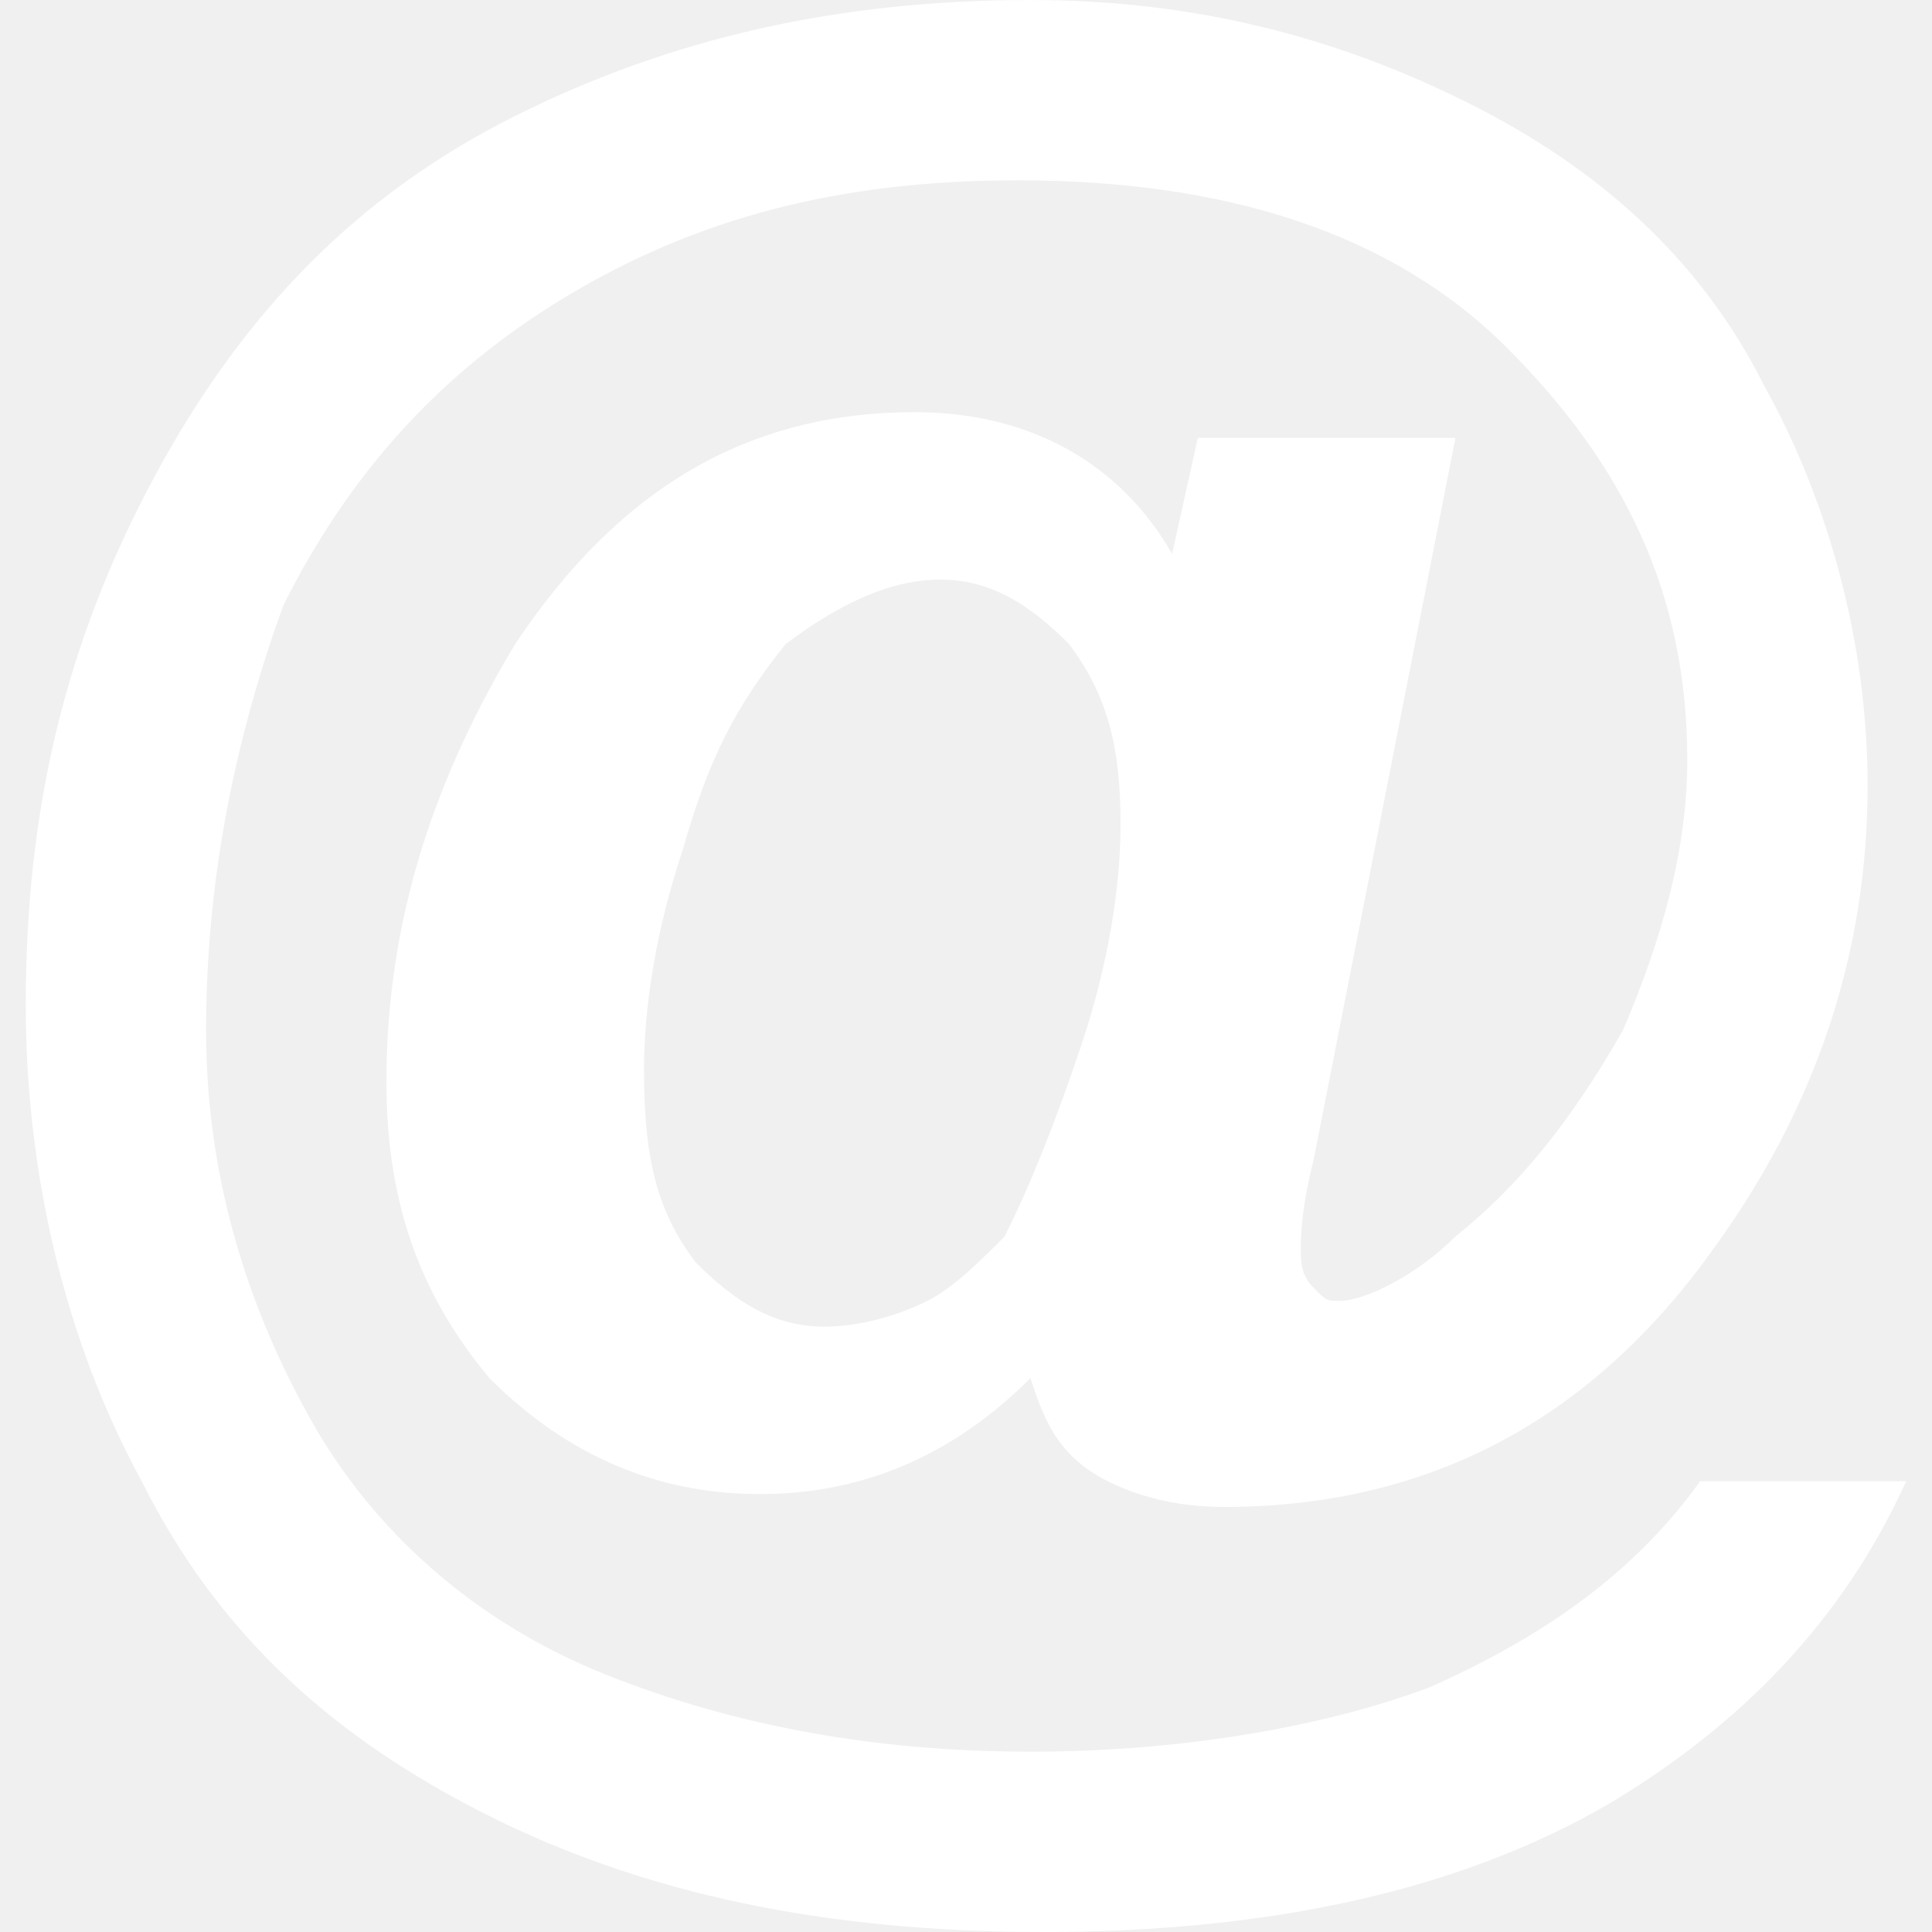
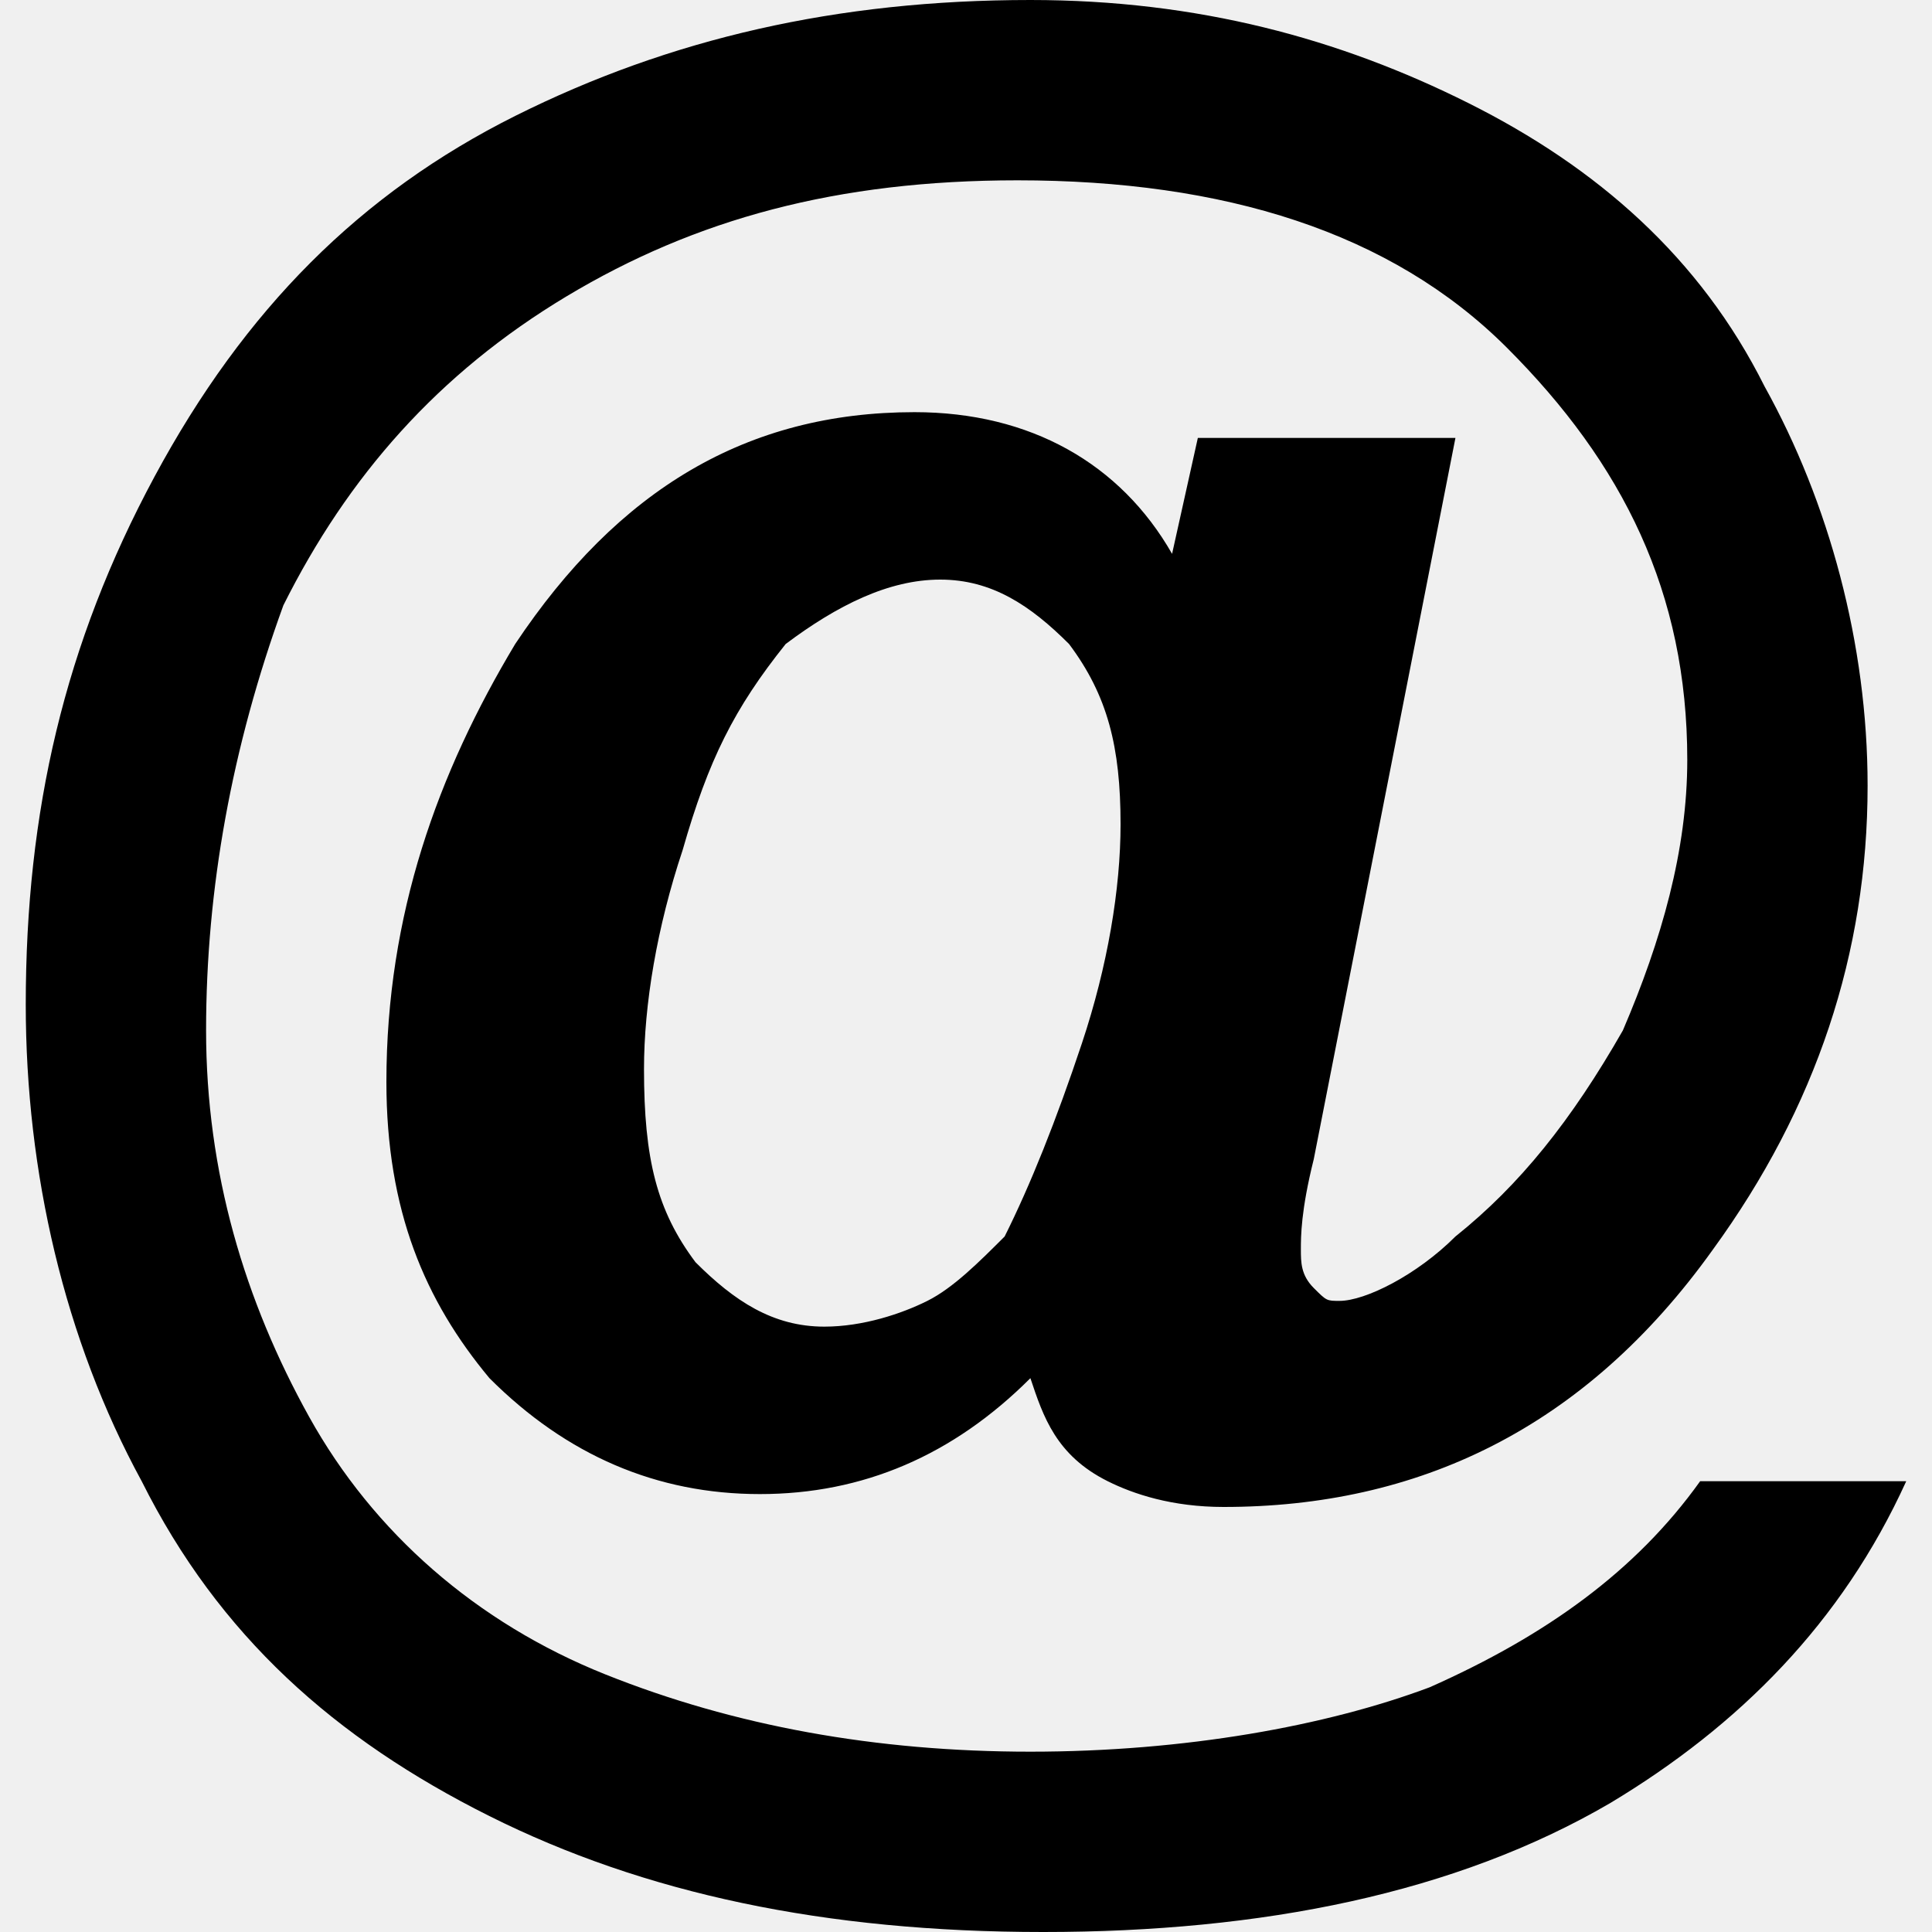
<svg xmlns="http://www.w3.org/2000/svg" version="1.1" id="svg2" x="0px" y="0px" width="100%" height="100%" viewBox="0 0 15 15" enable-background="new 0 0 15 15" xml:space="preserve">
-   <g enable-background="new    ">
-     <path fill="#FFFFFF" d="M13.2,11.5h1.6c-0.5,1.1-1.3,1.9-2.3,2.5c-1.2,0.7-2.7,1-4.4,1c-1.7,0-3.1-0.3-4.3-0.9   c-1.2-0.6-2.1-1.4-2.7-2.6c-0.6-1.1-0.9-2.4-0.9-3.7c0-1.5,0.3-2.8,1-4.1c0.7-1.3,1.6-2.2,2.8-2.8S6.5,0,8,0c1.3,0,2.4,0.3,3.4,0.8   c1,0.5,1.8,1.2,2.3,2.2c0.5,0.9,0.8,2,0.8,3.1c0,1.3-0.4,2.5-1.2,3.6c-1,1.4-2.3,2-3.8,2c-0.4,0-0.7-0.1-0.9-0.2   C8.2,11.3,8.1,11,8,10.7c-0.6,0.6-1.3,0.9-2.1,0.9c-0.8,0-1.5-0.3-2.1-0.9C3.3,10.1,3,9.4,3,8.4C3,7.1,3.4,6,4,5   c0.8-1.2,1.8-1.8,3.1-1.8c0.9,0,1.6,0.4,2,1.1l0.2-0.9h2L10.2,9c-0.1,0.4-0.1,0.6-0.1,0.7c0,0.1,0,0.2,0.1,0.3   c0.1,0.1,0.1,0.1,0.2,0.1c0.2,0,0.6-0.2,0.9-0.5c0.5-0.4,0.9-0.9,1.3-1.6c0.3-0.7,0.5-1.4,0.5-2.1c0-1.3-0.5-2.3-1.4-3.2   c-0.9-0.9-2.2-1.3-3.8-1.3c-1.4,0-2.5,0.3-3.5,0.9c-1,0.6-1.7,1.4-2.2,2.4C1.8,5.8,1.6,6.9,1.6,8c0,1.1,0.3,2.1,0.8,3   c0.5,0.9,1.3,1.6,2.3,2c1,0.4,2.1,0.6,3.3,0.6c1.2,0,2.3-0.2,3.1-0.5C12,12.7,12.7,12.2,13.2,11.5z M5,8.3c0,0.7,0.1,1.1,0.4,1.5   c0.3,0.3,0.6,0.5,1,0.5c0.3,0,0.6-0.1,0.8-0.2c0.2-0.1,0.4-0.3,0.6-0.5C8,9.2,8.2,8.7,8.4,8.1c0.2-0.6,0.3-1.2,0.3-1.7   c0-0.6-0.1-1-0.4-1.4c-0.3-0.3-0.6-0.5-1-0.5c-0.4,0-0.8,0.2-1.2,0.5C5.7,5.5,5.5,5.9,5.3,6.6C5.1,7.2,5,7.8,5,8.3z" />
+   <g enable-background="new">
+     <path class="svg" d="M13.2,11.5h1.6c-0.5,1.1-1.3,1.9-2.3,2.5c-1.2,0.7-2.7,1-4.4,1c-1.7,0-3.1-0.3-4.3-0.9   c-1.2-0.6-2.1-1.4-2.7-2.6c-0.6-1.1-0.9-2.4-0.9-3.7c0-1.5,0.3-2.8,1-4.1c0.7-1.3,1.6-2.2,2.8-2.8S6.5,0,8,0c1.3,0,2.4,0.3,3.4,0.8   c1,0.5,1.8,1.2,2.3,2.2c0.5,0.9,0.8,2,0.8,3.1c0,1.3-0.4,2.5-1.2,3.6c-1,1.4-2.3,2-3.8,2c-0.4,0-0.7-0.1-0.9-0.2   C8.2,11.3,8.1,11,8,10.7c-0.6,0.6-1.3,0.9-2.1,0.9c-0.8,0-1.5-0.3-2.1-0.9C3.3,10.1,3,9.4,3,8.4C3,7.1,3.4,6,4,5   c0.8-1.2,1.8-1.8,3.1-1.8c0.9,0,1.6,0.4,2,1.1l0.2-0.9h2L10.2,9c-0.1,0.4-0.1,0.6-0.1,0.7c0,0.1,0,0.2,0.1,0.3   c0.1,0.1,0.1,0.1,0.2,0.1c0.2,0,0.6-0.2,0.9-0.5c0.5-0.4,0.9-0.9,1.3-1.6c0.3-0.7,0.5-1.4,0.5-2.1c0-1.3-0.5-2.3-1.4-3.2   c-0.9-0.9-2.2-1.3-3.8-1.3c-1.4,0-2.5,0.3-3.5,0.9c-1,0.6-1.7,1.4-2.2,2.4C1.8,5.8,1.6,6.9,1.6,8c0,1.1,0.3,2.1,0.8,3   c0.5,0.9,1.3,1.6,2.3,2c1,0.4,2.1,0.6,3.3,0.6c1.2,0,2.3-0.2,3.1-0.5C12,12.7,12.7,12.2,13.2,11.5z M5,8.3c0,0.7,0.1,1.1,0.4,1.5   c0.3,0.3,0.6,0.5,1,0.5c0.3,0,0.6-0.1,0.8-0.2c0.2-0.1,0.4-0.3,0.6-0.5C8,9.2,8.2,8.7,8.4,8.1c0.2-0.6,0.3-1.2,0.3-1.7   c0-0.6-0.1-1-0.4-1.4c-0.3-0.3-0.6-0.5-1-0.5c-0.4,0-0.8,0.2-1.2,0.5C5.7,5.5,5.5,5.9,5.3,6.6C5.1,7.2,5,7.8,5,8.3z" />
  </g>
</svg>
